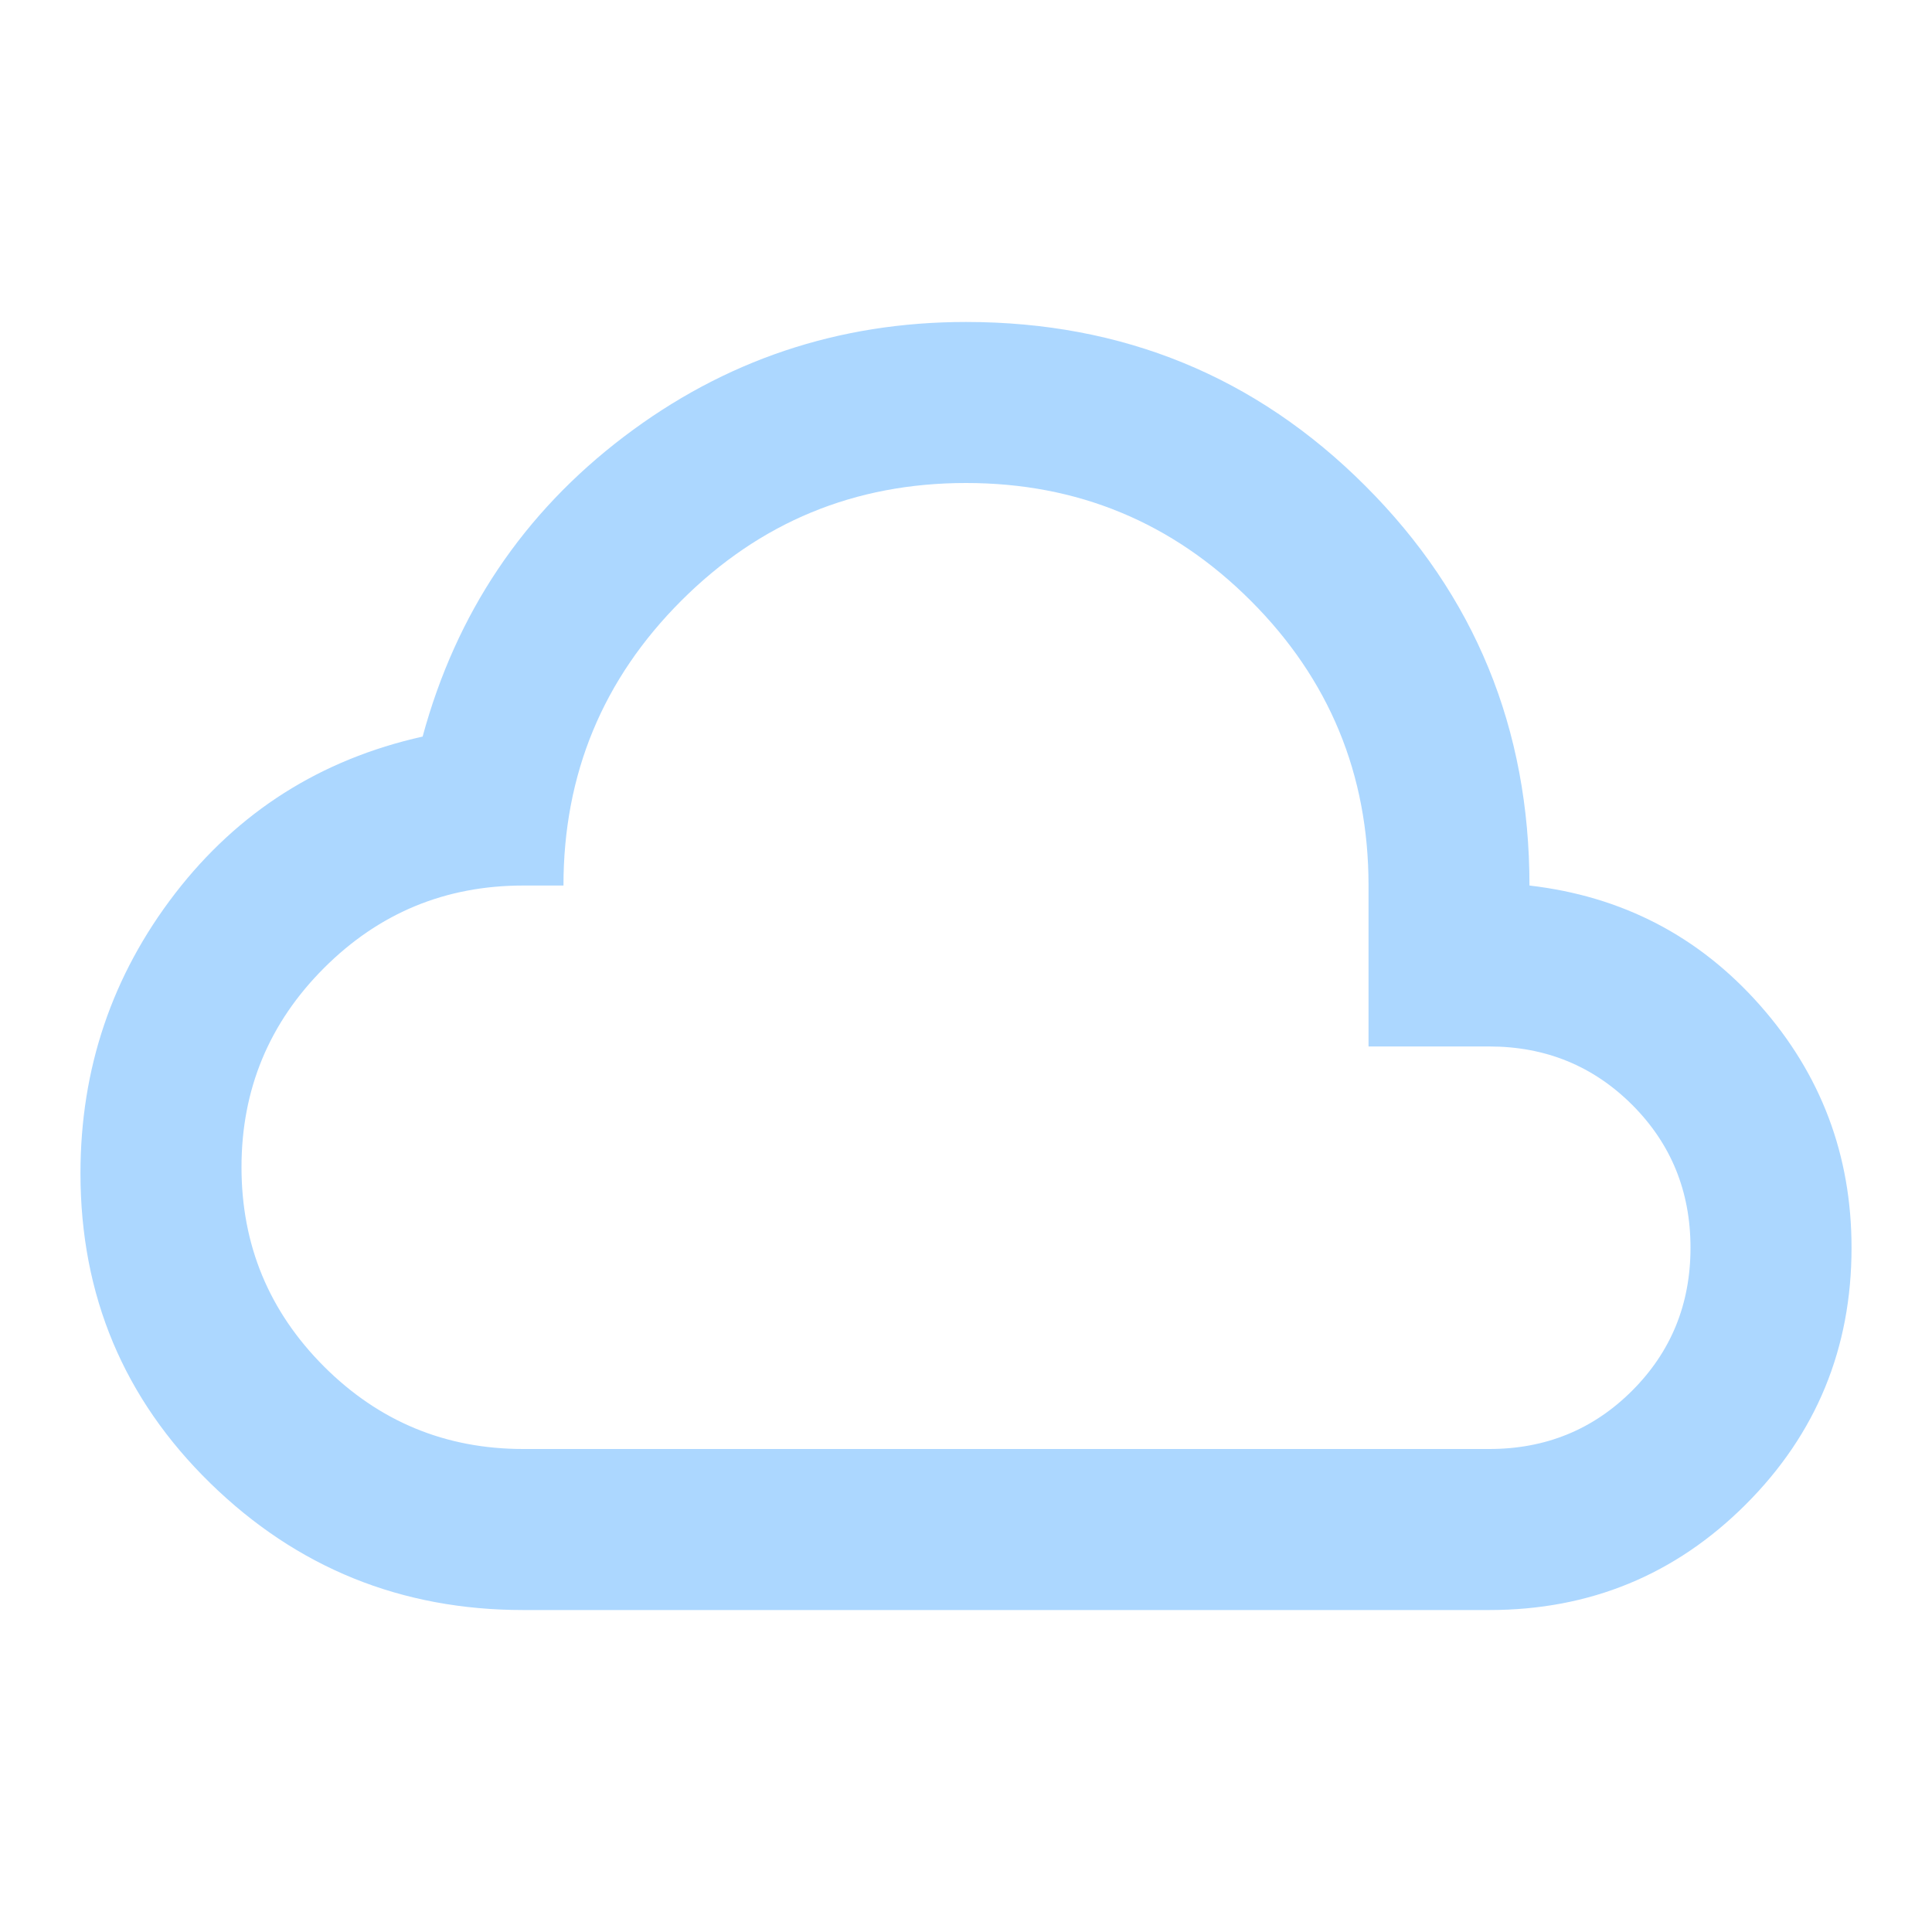
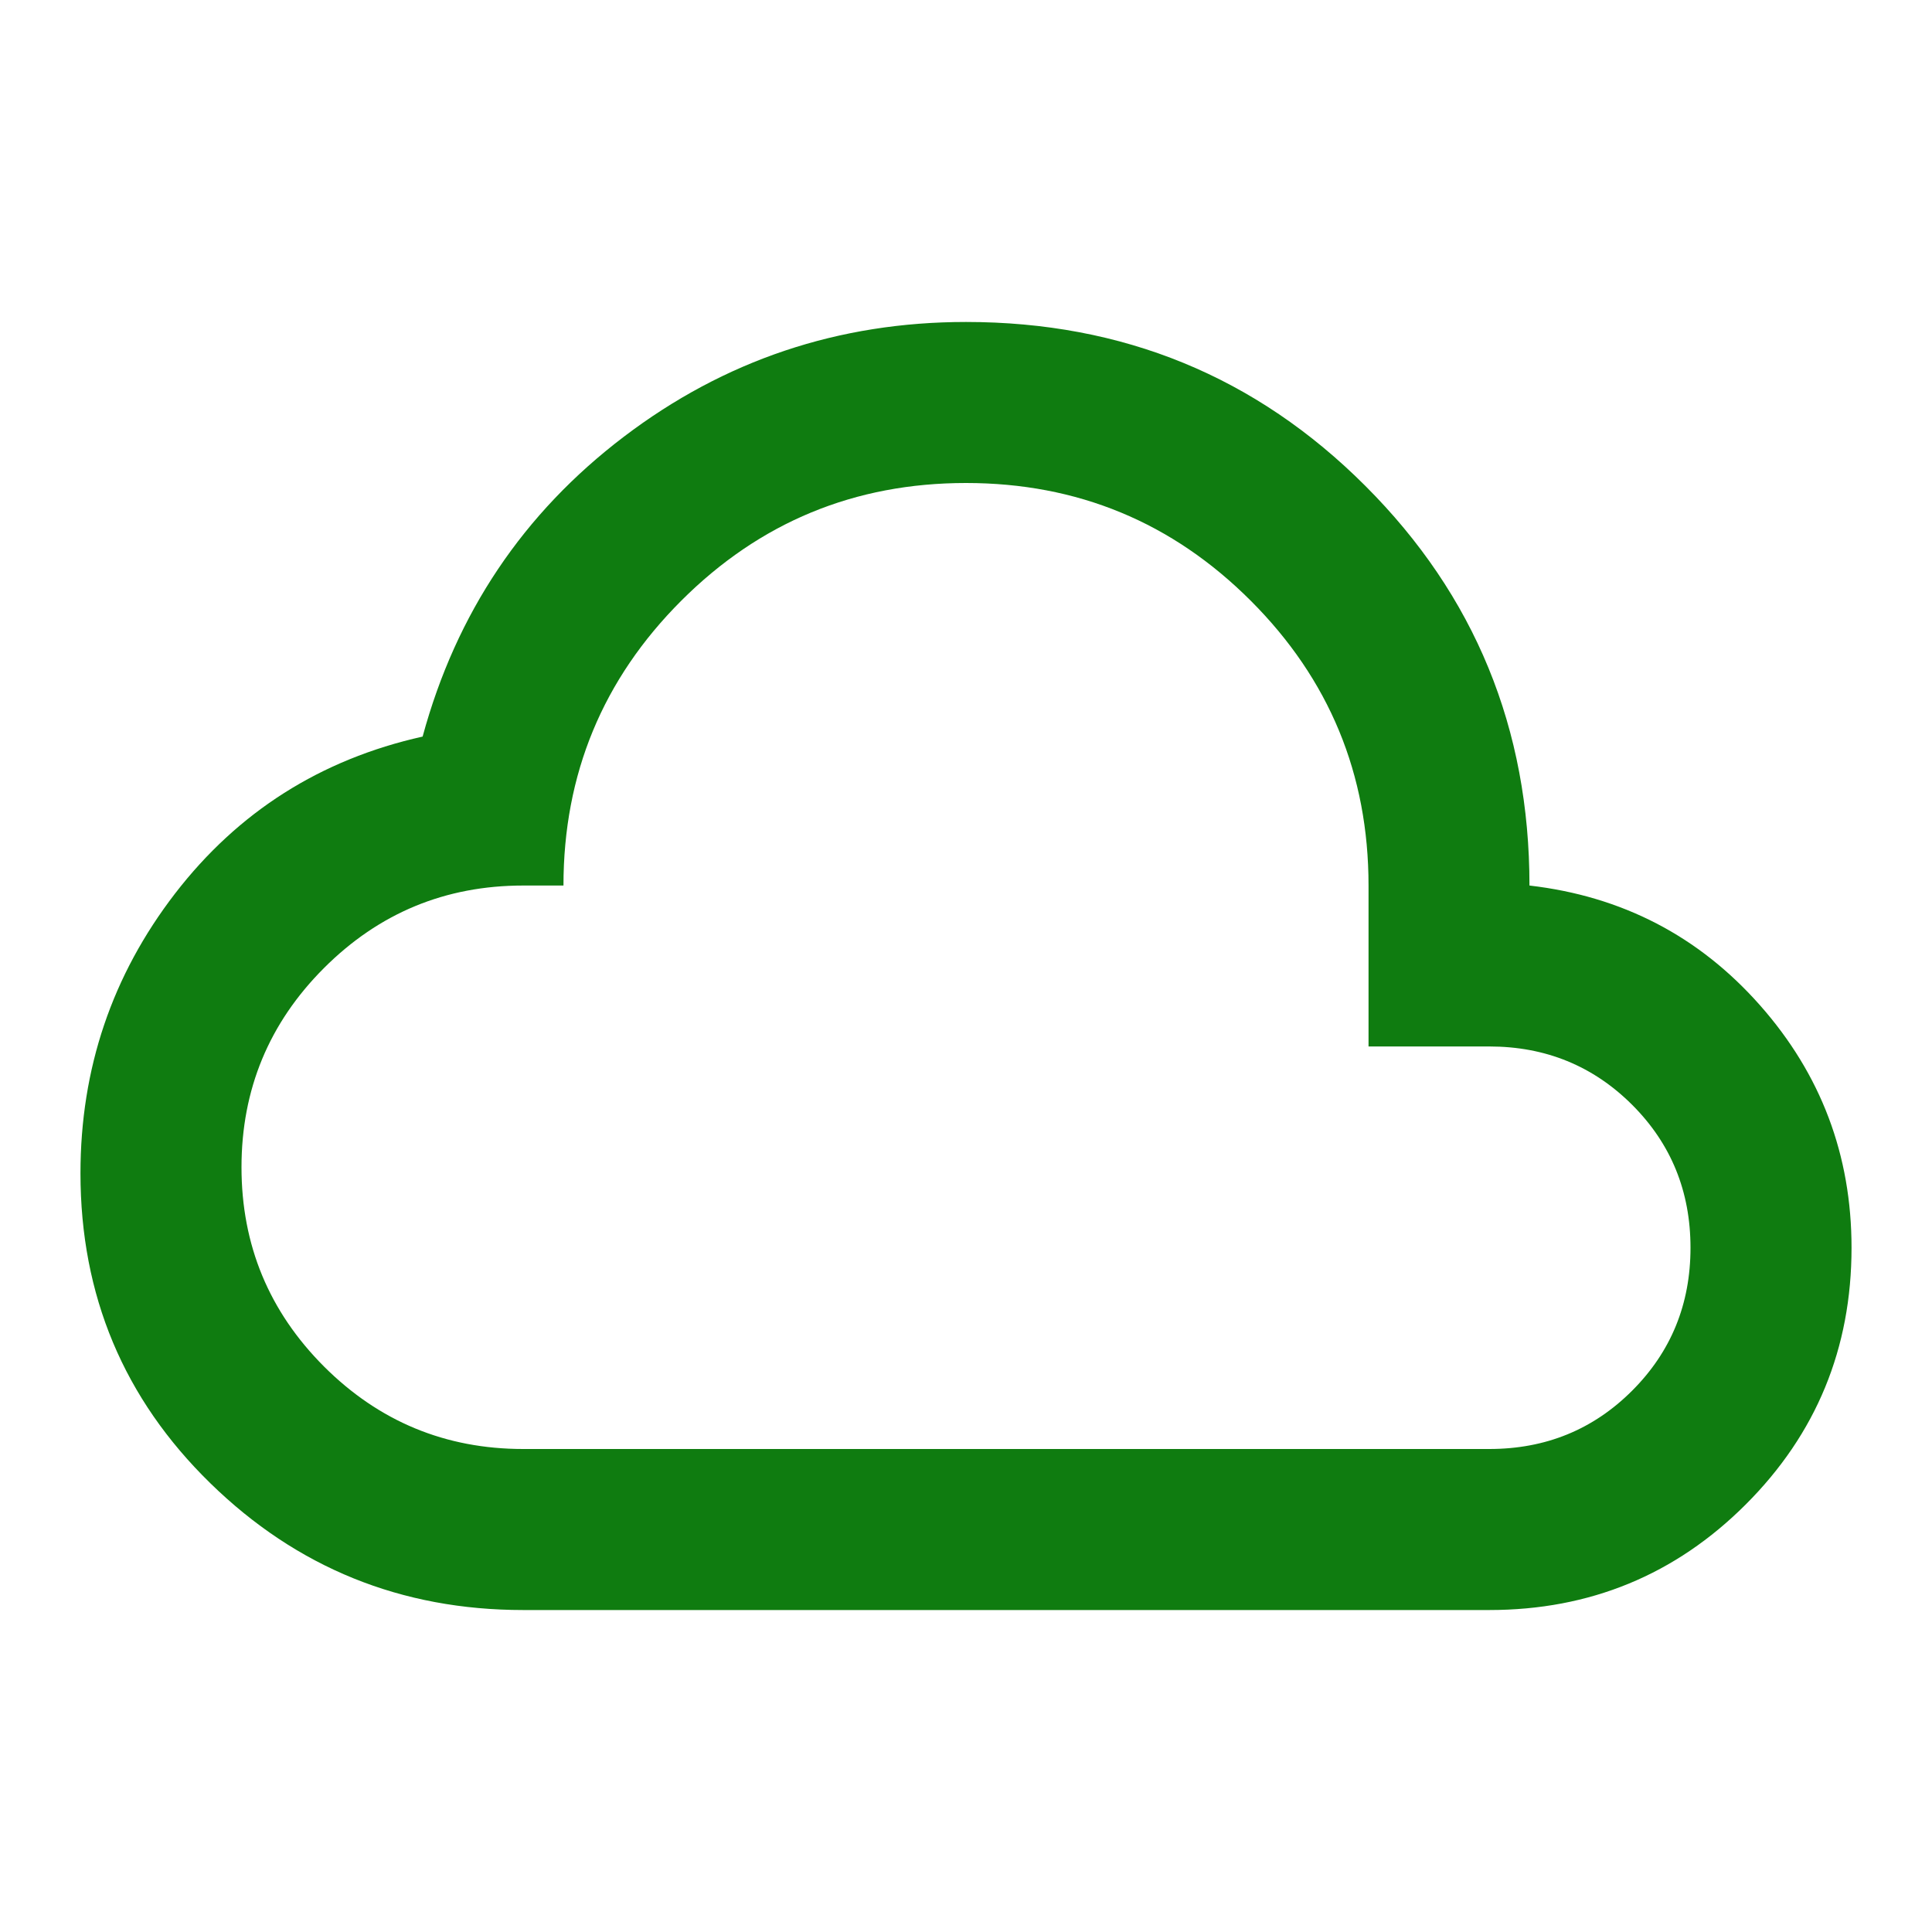
<svg xmlns="http://www.w3.org/2000/svg" width="18" height="18" viewBox="0 0 20 20" fill="none">
  <mask id="mask0_497_3524" style="mask-type:alpha" maskUnits="userSpaceOnUse" x="0" y="0" width="20" height="20">
-     <rect width="20" height="20" fill="#36E50B" />
+     <rect width="20" height="20" fill="#20A233" />
  </mask>
  <g mask="url(#mask0_497_3524)">
-     <path d="M5.417 16.667C4.153 16.667 3.073 16.229 2.177 15.354C1.281 14.479 0.833 13.41 0.833 12.146C0.833 11.062 1.16 10.097 1.812 9.25C2.465 8.403 3.319 7.861 4.375 7.625C4.722 6.347 5.417 5.312 6.458 4.521C7.5 3.729 8.681 3.333 10 3.333C11.625 3.333 13.004 3.899 14.135 5.031C15.267 6.163 15.833 7.542 15.833 9.167C16.792 9.278 17.587 9.691 18.219 10.406C18.851 11.121 19.167 11.958 19.167 12.917C19.167 13.958 18.802 14.844 18.073 15.573C17.344 16.302 16.458 16.667 15.417 16.667H5.417ZM5.417 15H15.417C16 15 16.493 14.799 16.896 14.396C17.299 13.993 17.5 13.5 17.5 12.917C17.5 12.333 17.299 11.84 16.896 11.437C16.493 11.035 16 10.833 15.417 10.833H14.167V9.167C14.167 8.014 13.76 7.031 12.948 6.219C12.135 5.406 11.153 5 10 5C8.847 5 7.865 5.406 7.052 6.219C6.24 7.031 5.833 8.014 5.833 9.167H5.417C4.611 9.167 3.924 9.451 3.354 10.021C2.785 10.59 2.5 11.278 2.5 12.083C2.5 12.889 2.785 13.576 3.354 14.146C3.924 14.715 4.611 15 5.417 15Z" fill="#89C6FF" fill-opacity="0.7" />
+     <path d="M5.417 16.667C4.153 16.667 3.073 16.229 2.177 15.354C1.281 14.479 0.833 13.41 0.833 12.146C0.833 11.062 1.16 10.097 1.812 9.25C2.465 8.403 3.319 7.861 4.375 7.625C4.722 6.347 5.417 5.312 6.458 4.521C7.5 3.729 8.681 3.333 10 3.333C11.625 3.333 13.004 3.899 14.135 5.031C15.267 6.163 15.833 7.542 15.833 9.167C16.792 9.278 17.587 9.691 18.219 10.406C18.851 11.121 19.167 11.958 19.167 12.917C19.167 13.958 18.802 14.844 18.073 15.573C17.344 16.302 16.458 16.667 15.417 16.667H5.417ZM5.417 15H15.417C16 15 16.493 14.799 16.896 14.396C17.299 13.993 17.5 13.5 17.5 12.917C17.5 12.333 17.299 11.84 16.896 11.437C16.493 11.035 16 10.833 15.417 10.833H14.167V9.167C14.167 8.014 13.76 7.031 12.948 6.219C12.135 5.406 11.153 5 10 5C8.847 5 7.865 5.406 7.052 6.219C6.24 7.031 5.833 8.014 5.833 9.167H5.417C4.611 9.167 3.924 9.451 3.354 10.021C2.785 10.59 2.5 11.278 2.5 12.083C2.5 12.889 2.785 13.576 3.354 14.146C3.924 14.715 4.611 15 5.417 15Z" fill="#0F7C10" />
  </g>
</svg>
